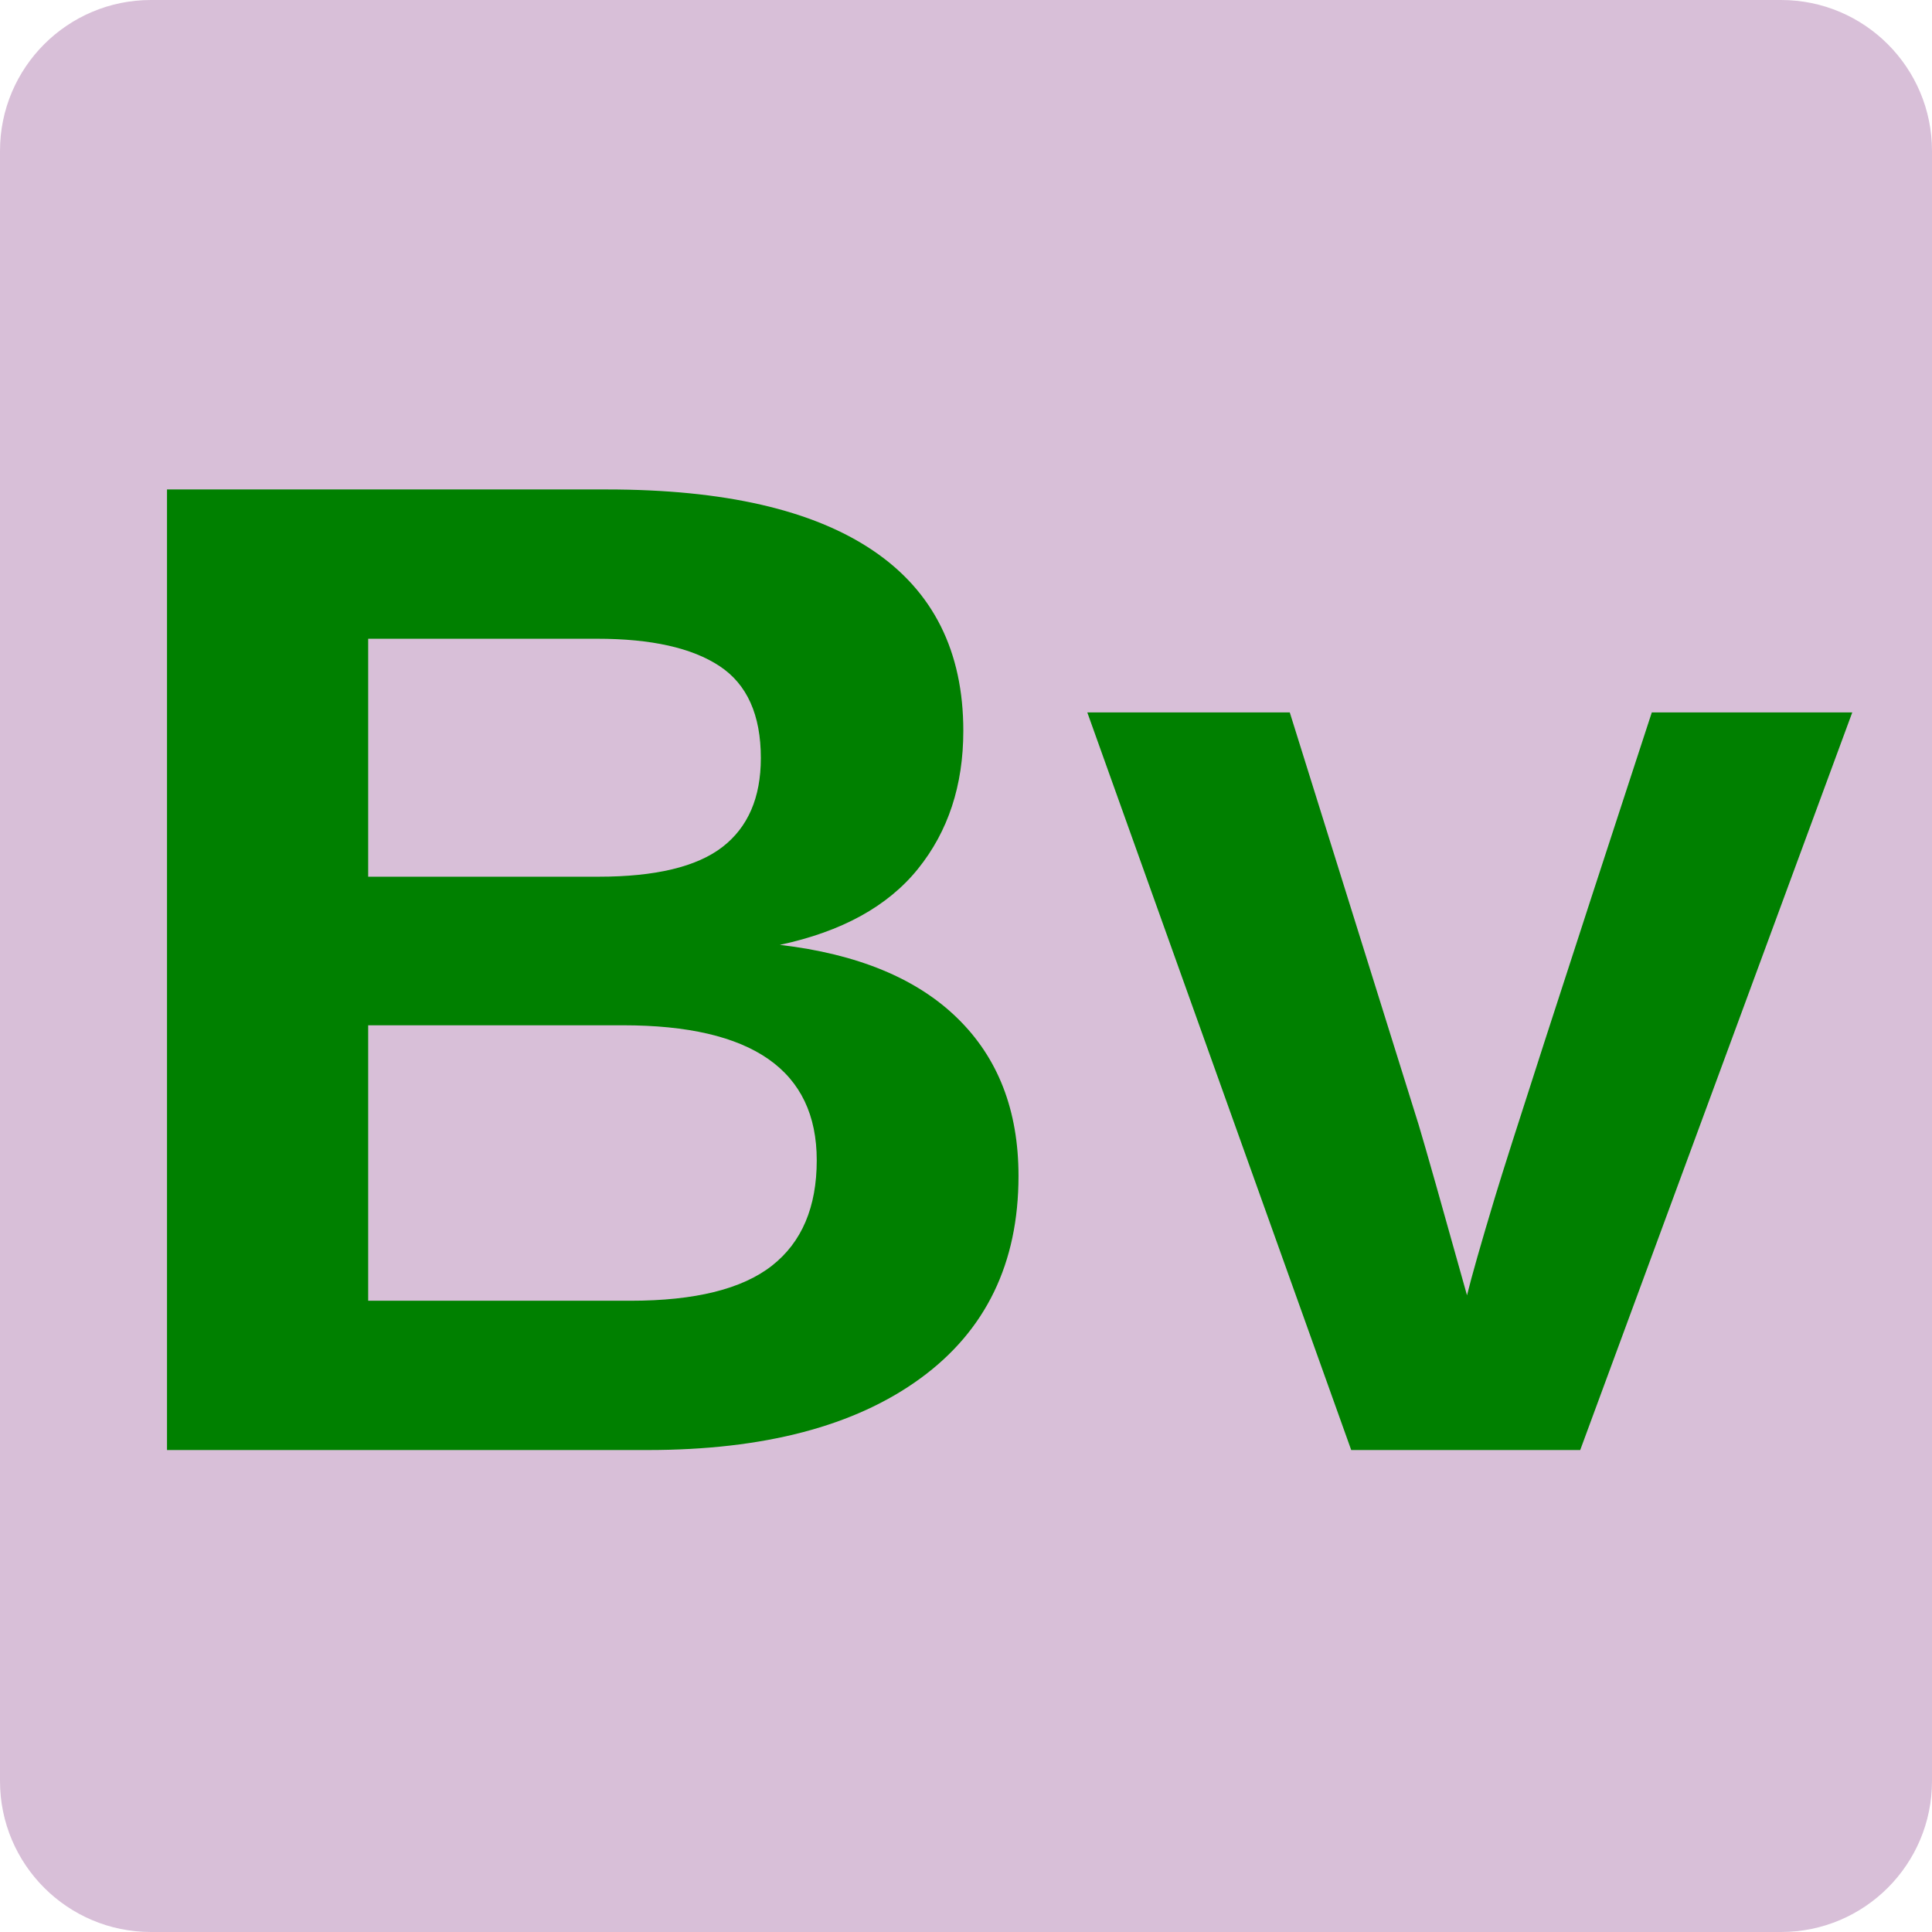
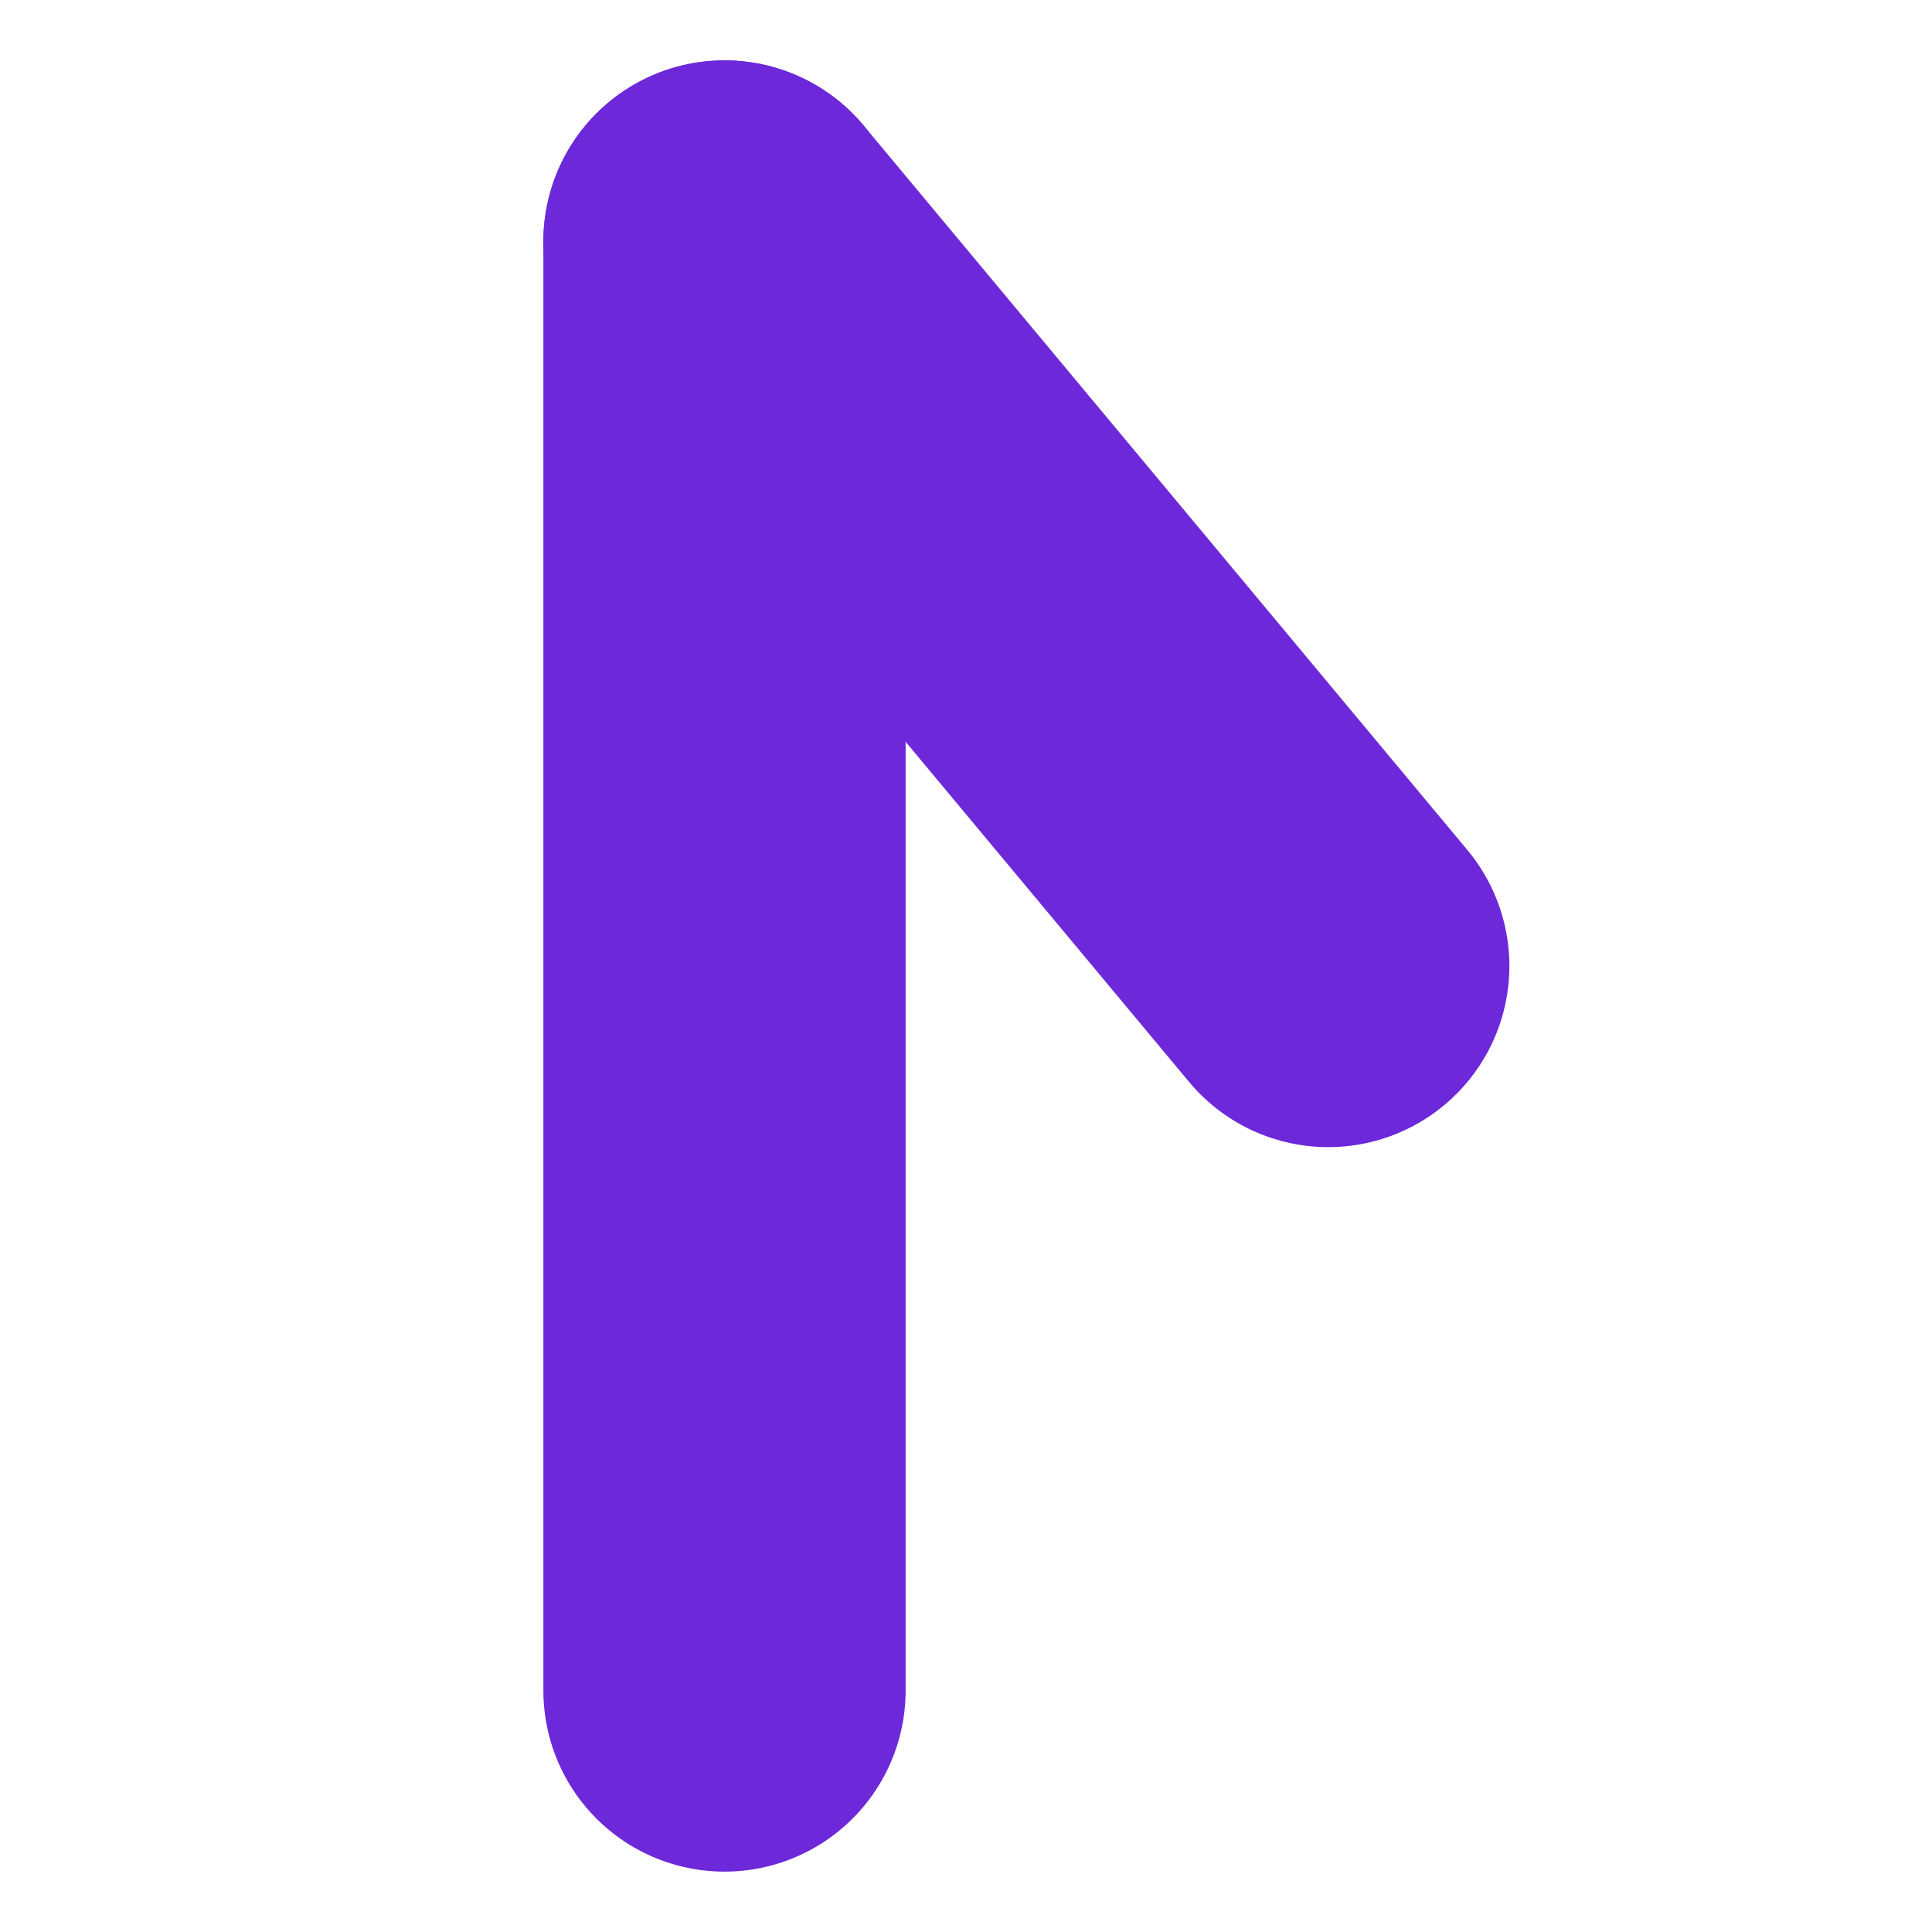
- <svg xmlns="http://www.w3.org/2000/svg" width="256" height="256" viewBox="0 0 256 256">
-   <rect width="256" height="256" fill="#D8BFD8" rx="20" ry="20" />
-   <text x="128" y="128" font-family="Arial, Helvetica, sans-serif" font-size="185" font-weight="700" fill="#008000" text-anchor="middle" dominant-baseline="central">Bv</text>
+ <svg xmlns="http://www.w3.org/2000/svg" viewBox="0 0 256 256" width="256" height="256" fill="none" stroke="#6d28d9" stroke-width="48" stroke-linecap="round" stroke-linejoin="round">
+   <path d="M96 32 v192" />
+   <path d="M96 32 L176 128" />
</svg>
